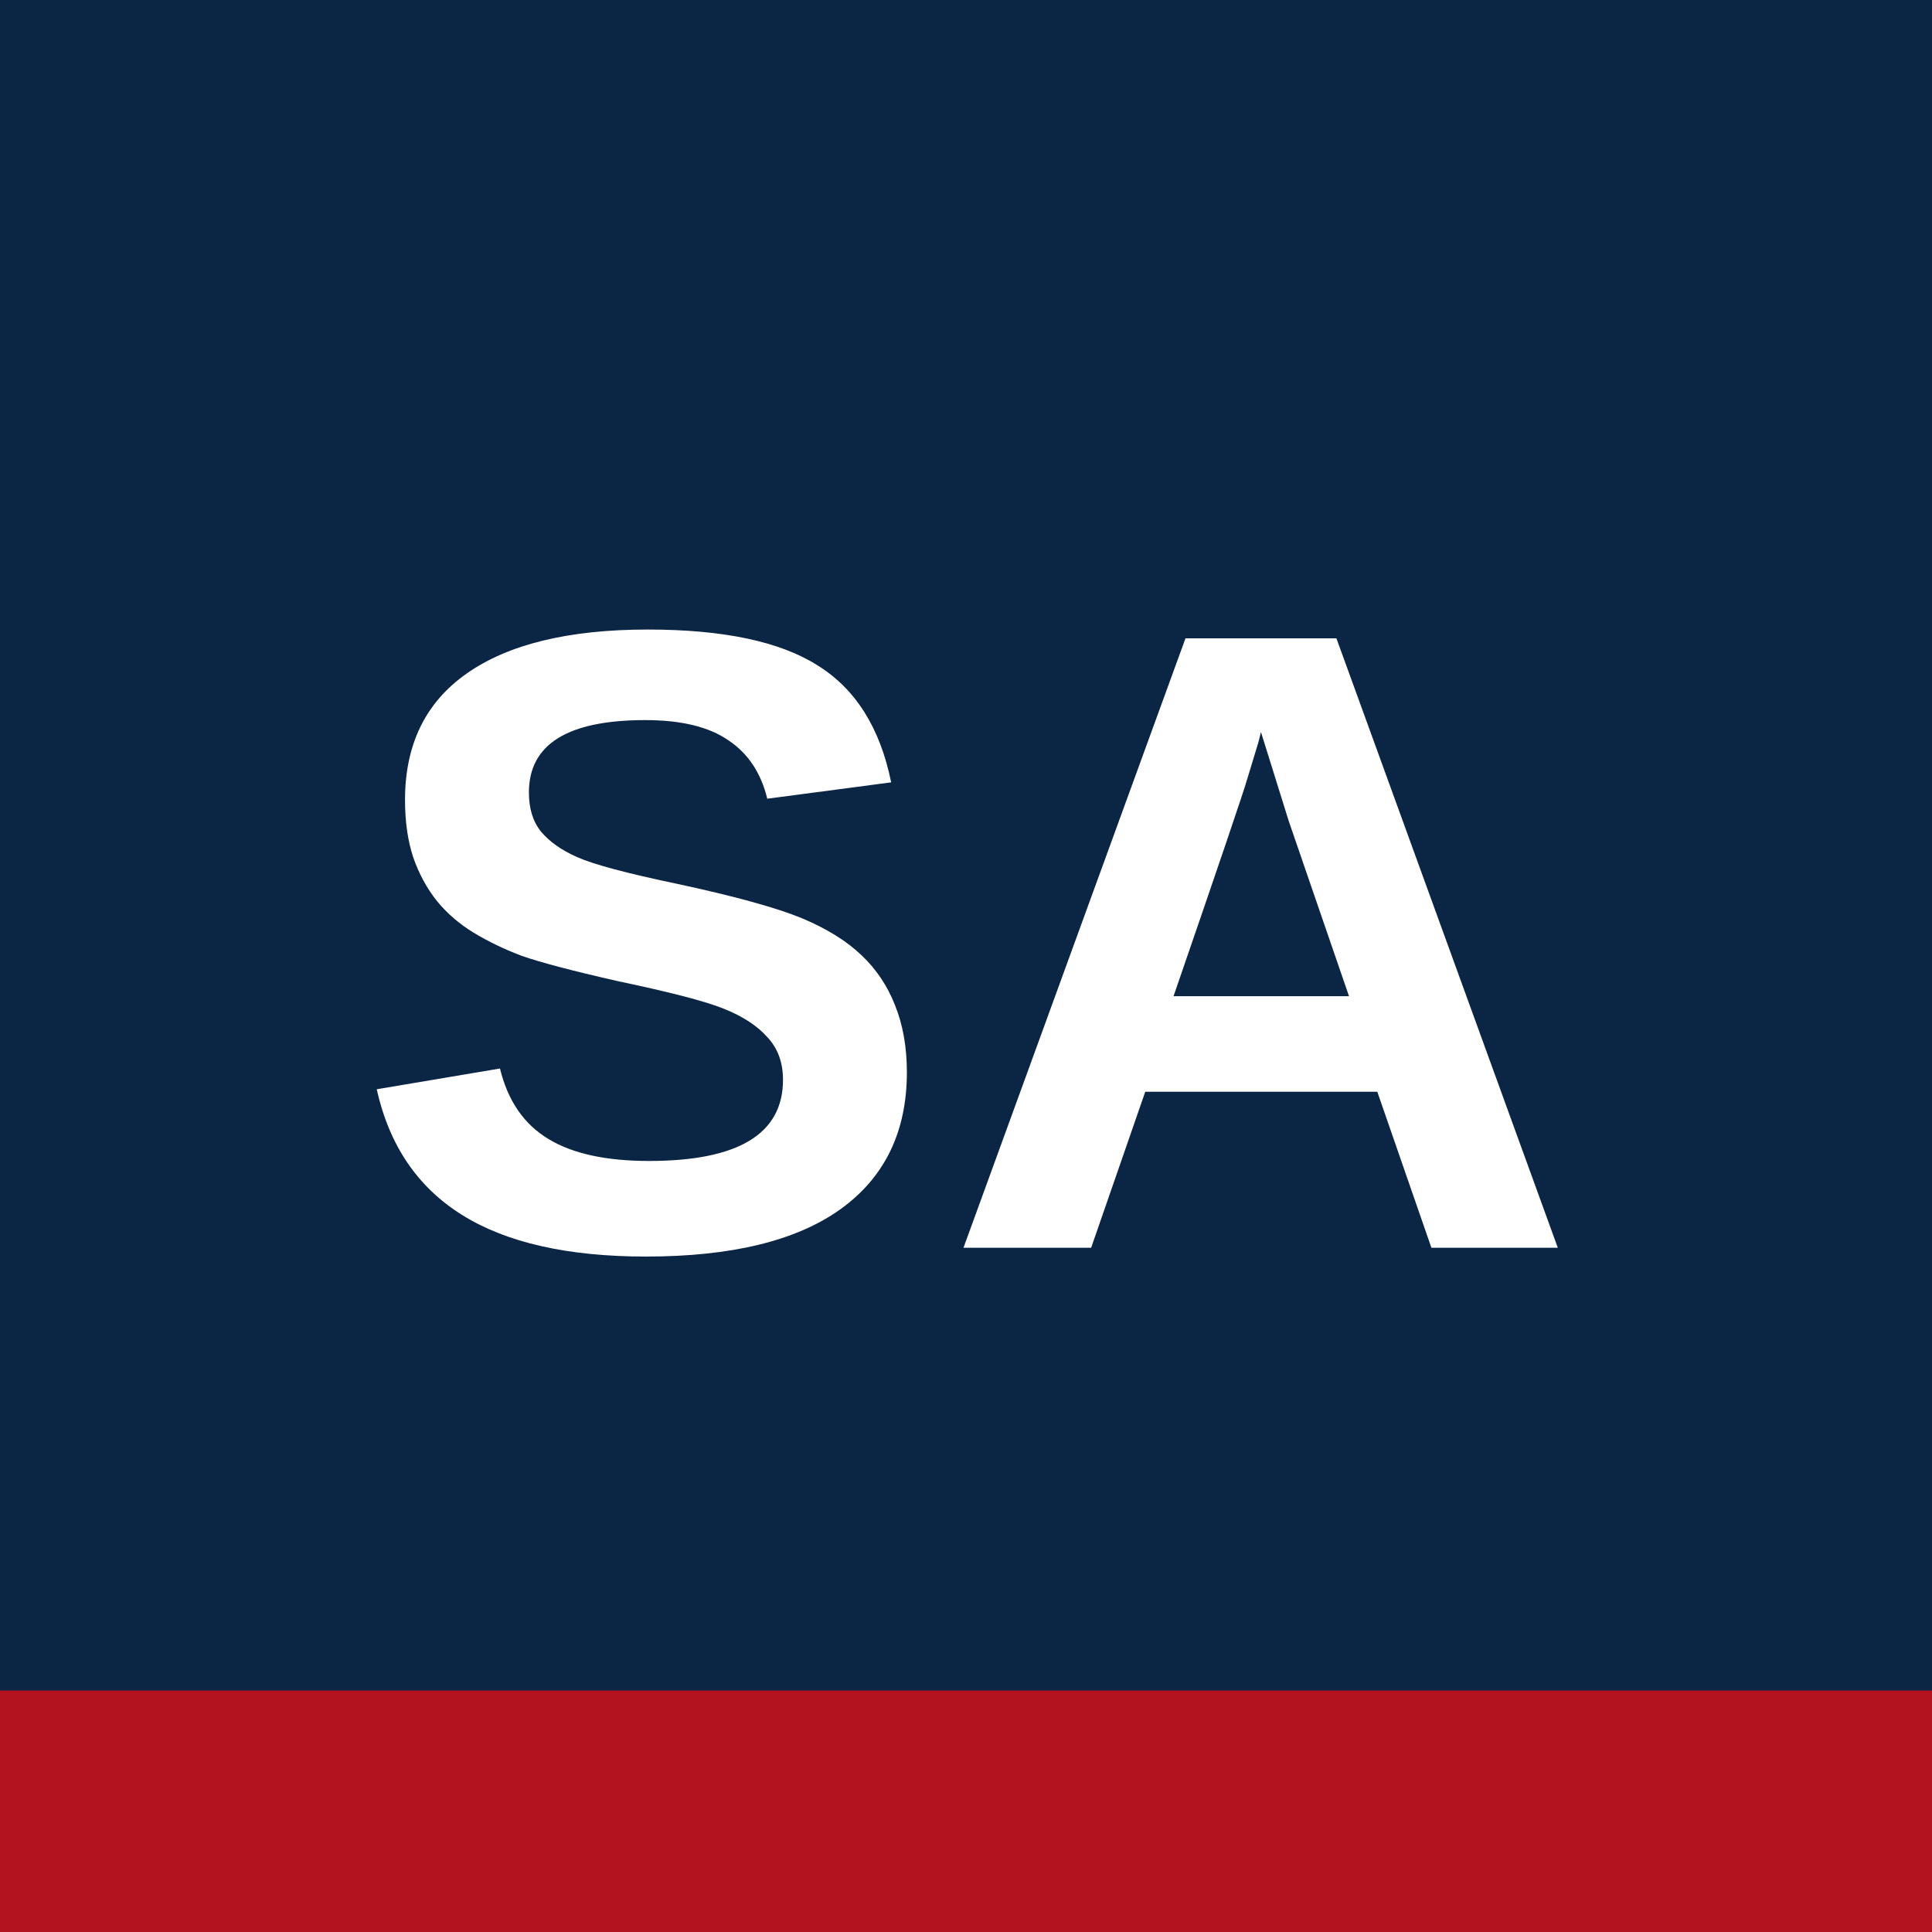
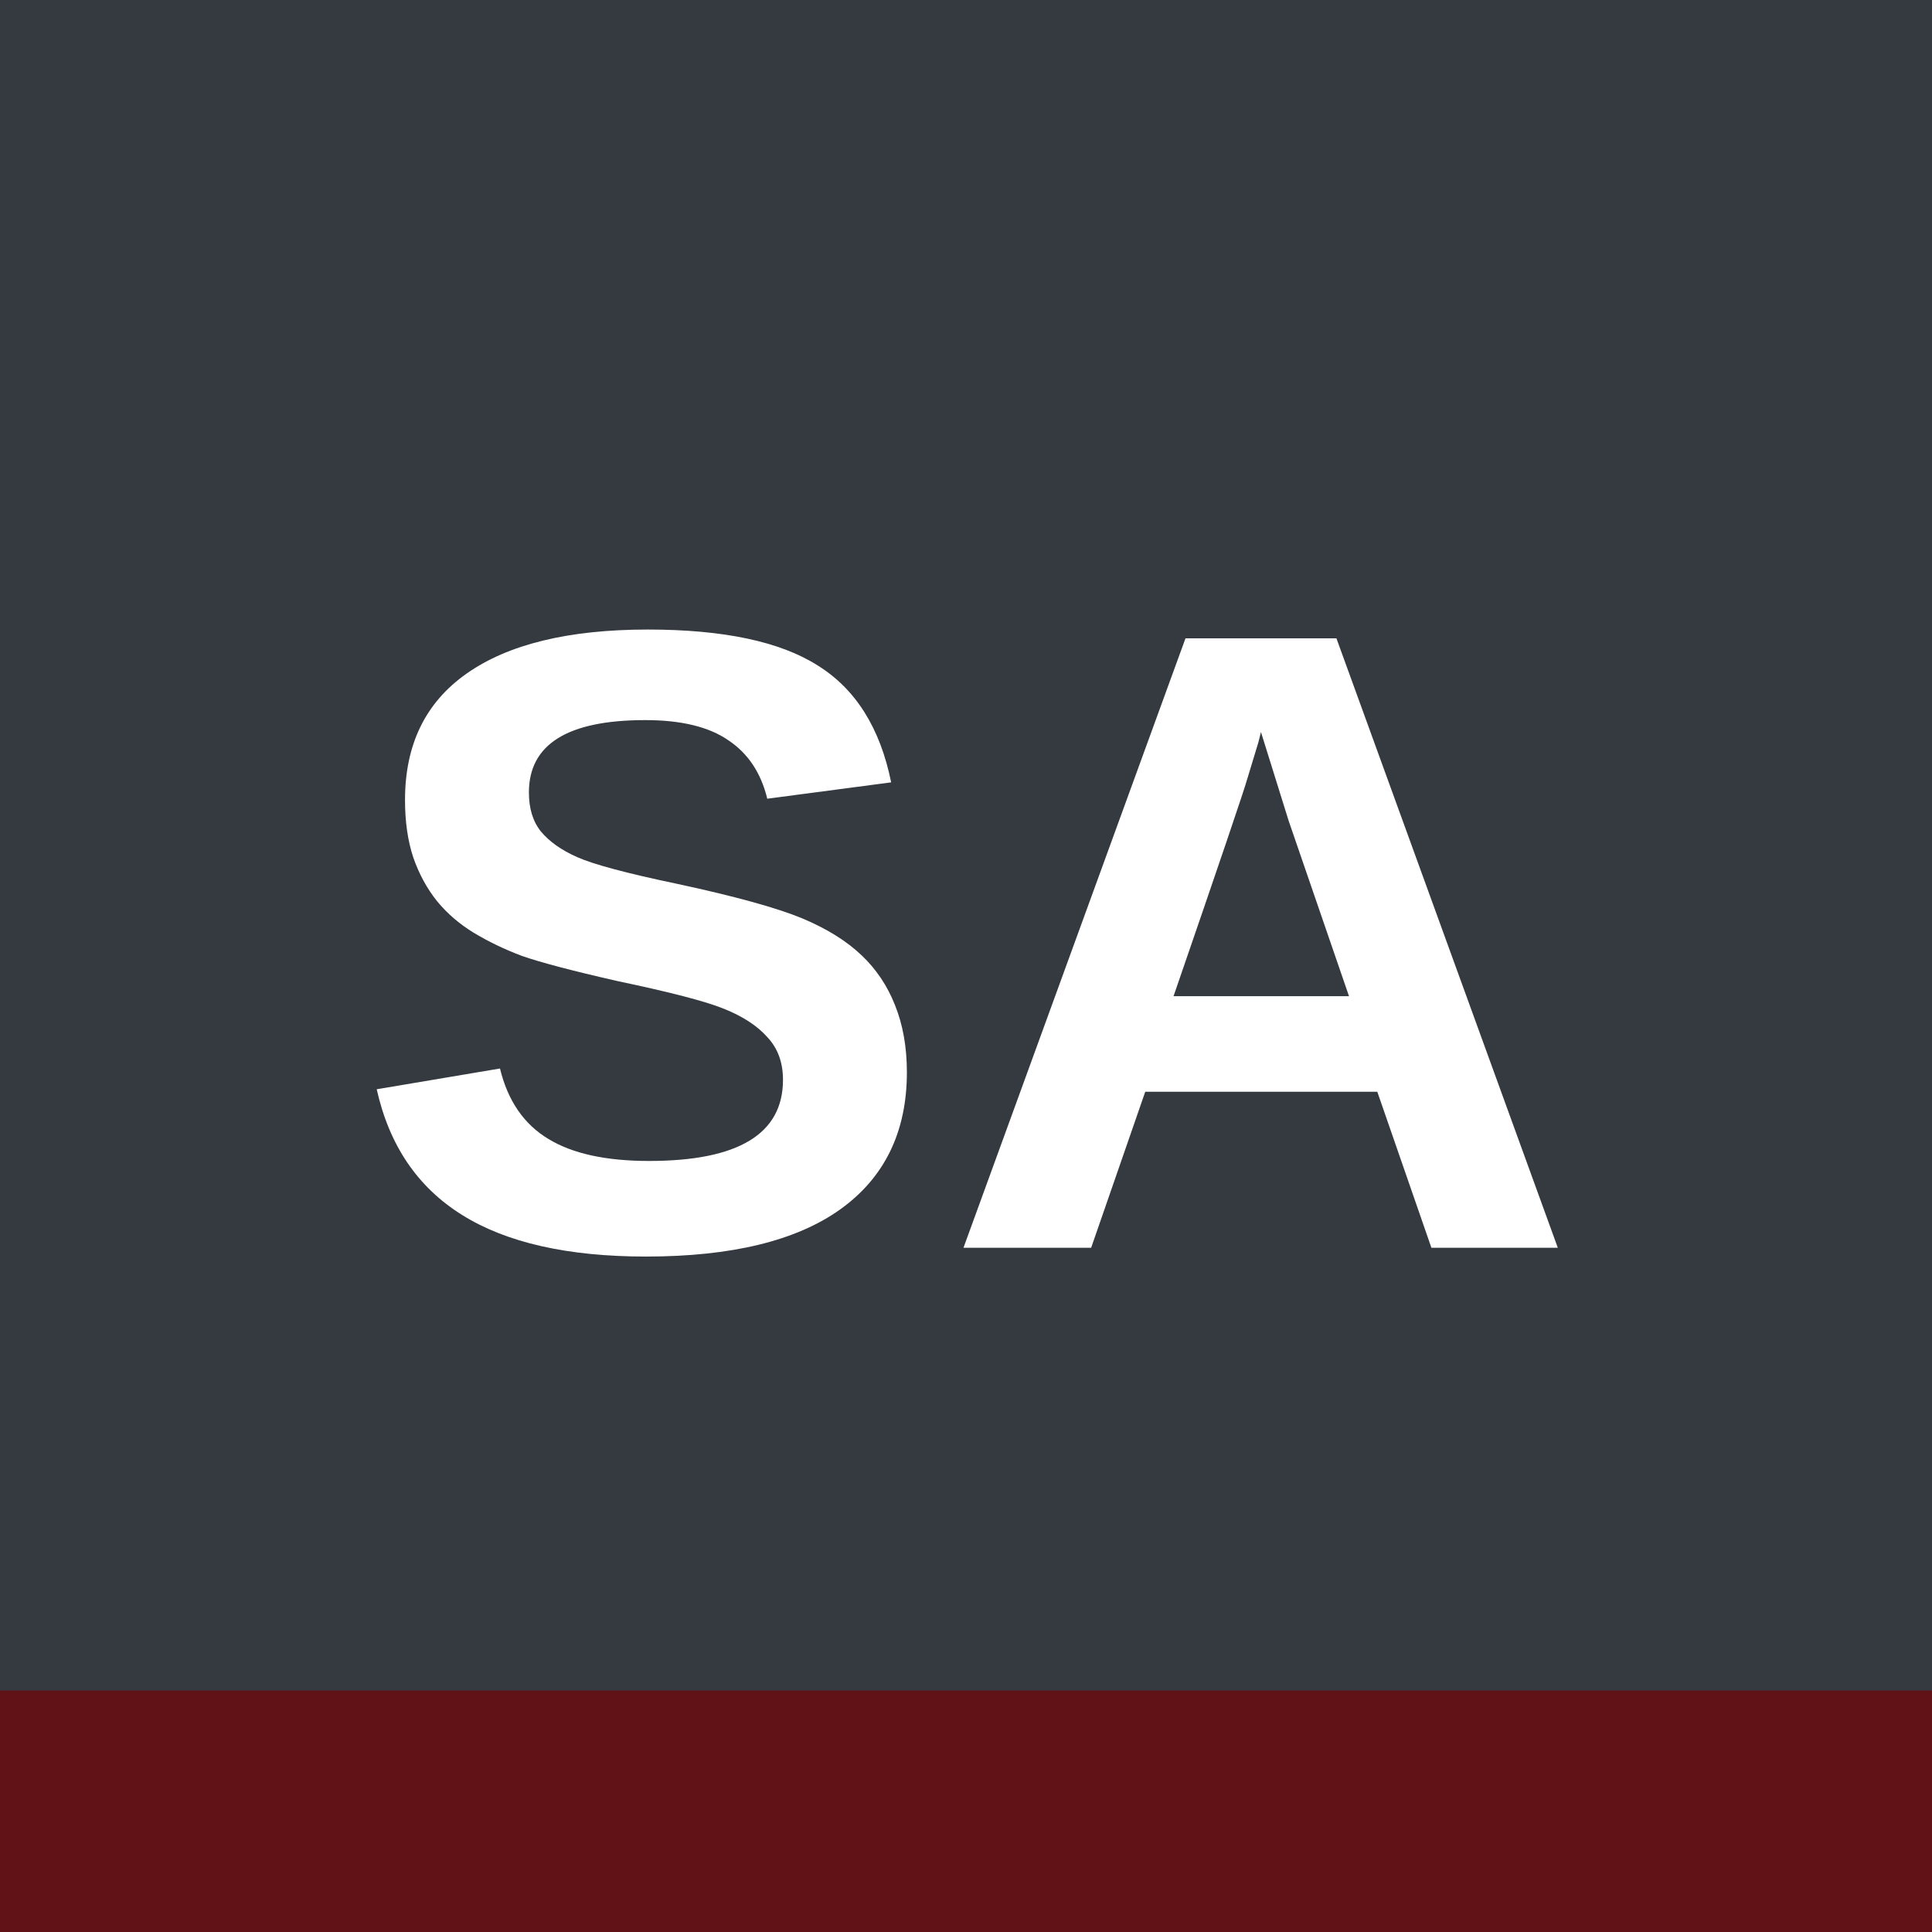
<svg xmlns="http://www.w3.org/2000/svg" viewBox="0 0 48 48">
-   <rect width="48" height="48" fill="#0B2545" />
-   <rect y="42" width="48" height="6" fill="#B3121F" />
+   <rect width="48" height="48" fill="#343A40" />
+   <rect y="42" width="48" height="6" fill="#611217" />
  <text x="24" y="31" text-anchor="middle" font-family="Calibri, Carlito, Arial, sans-serif" font-weight="700" font-size="22" fill="#fff">SA</text>
</svg>
